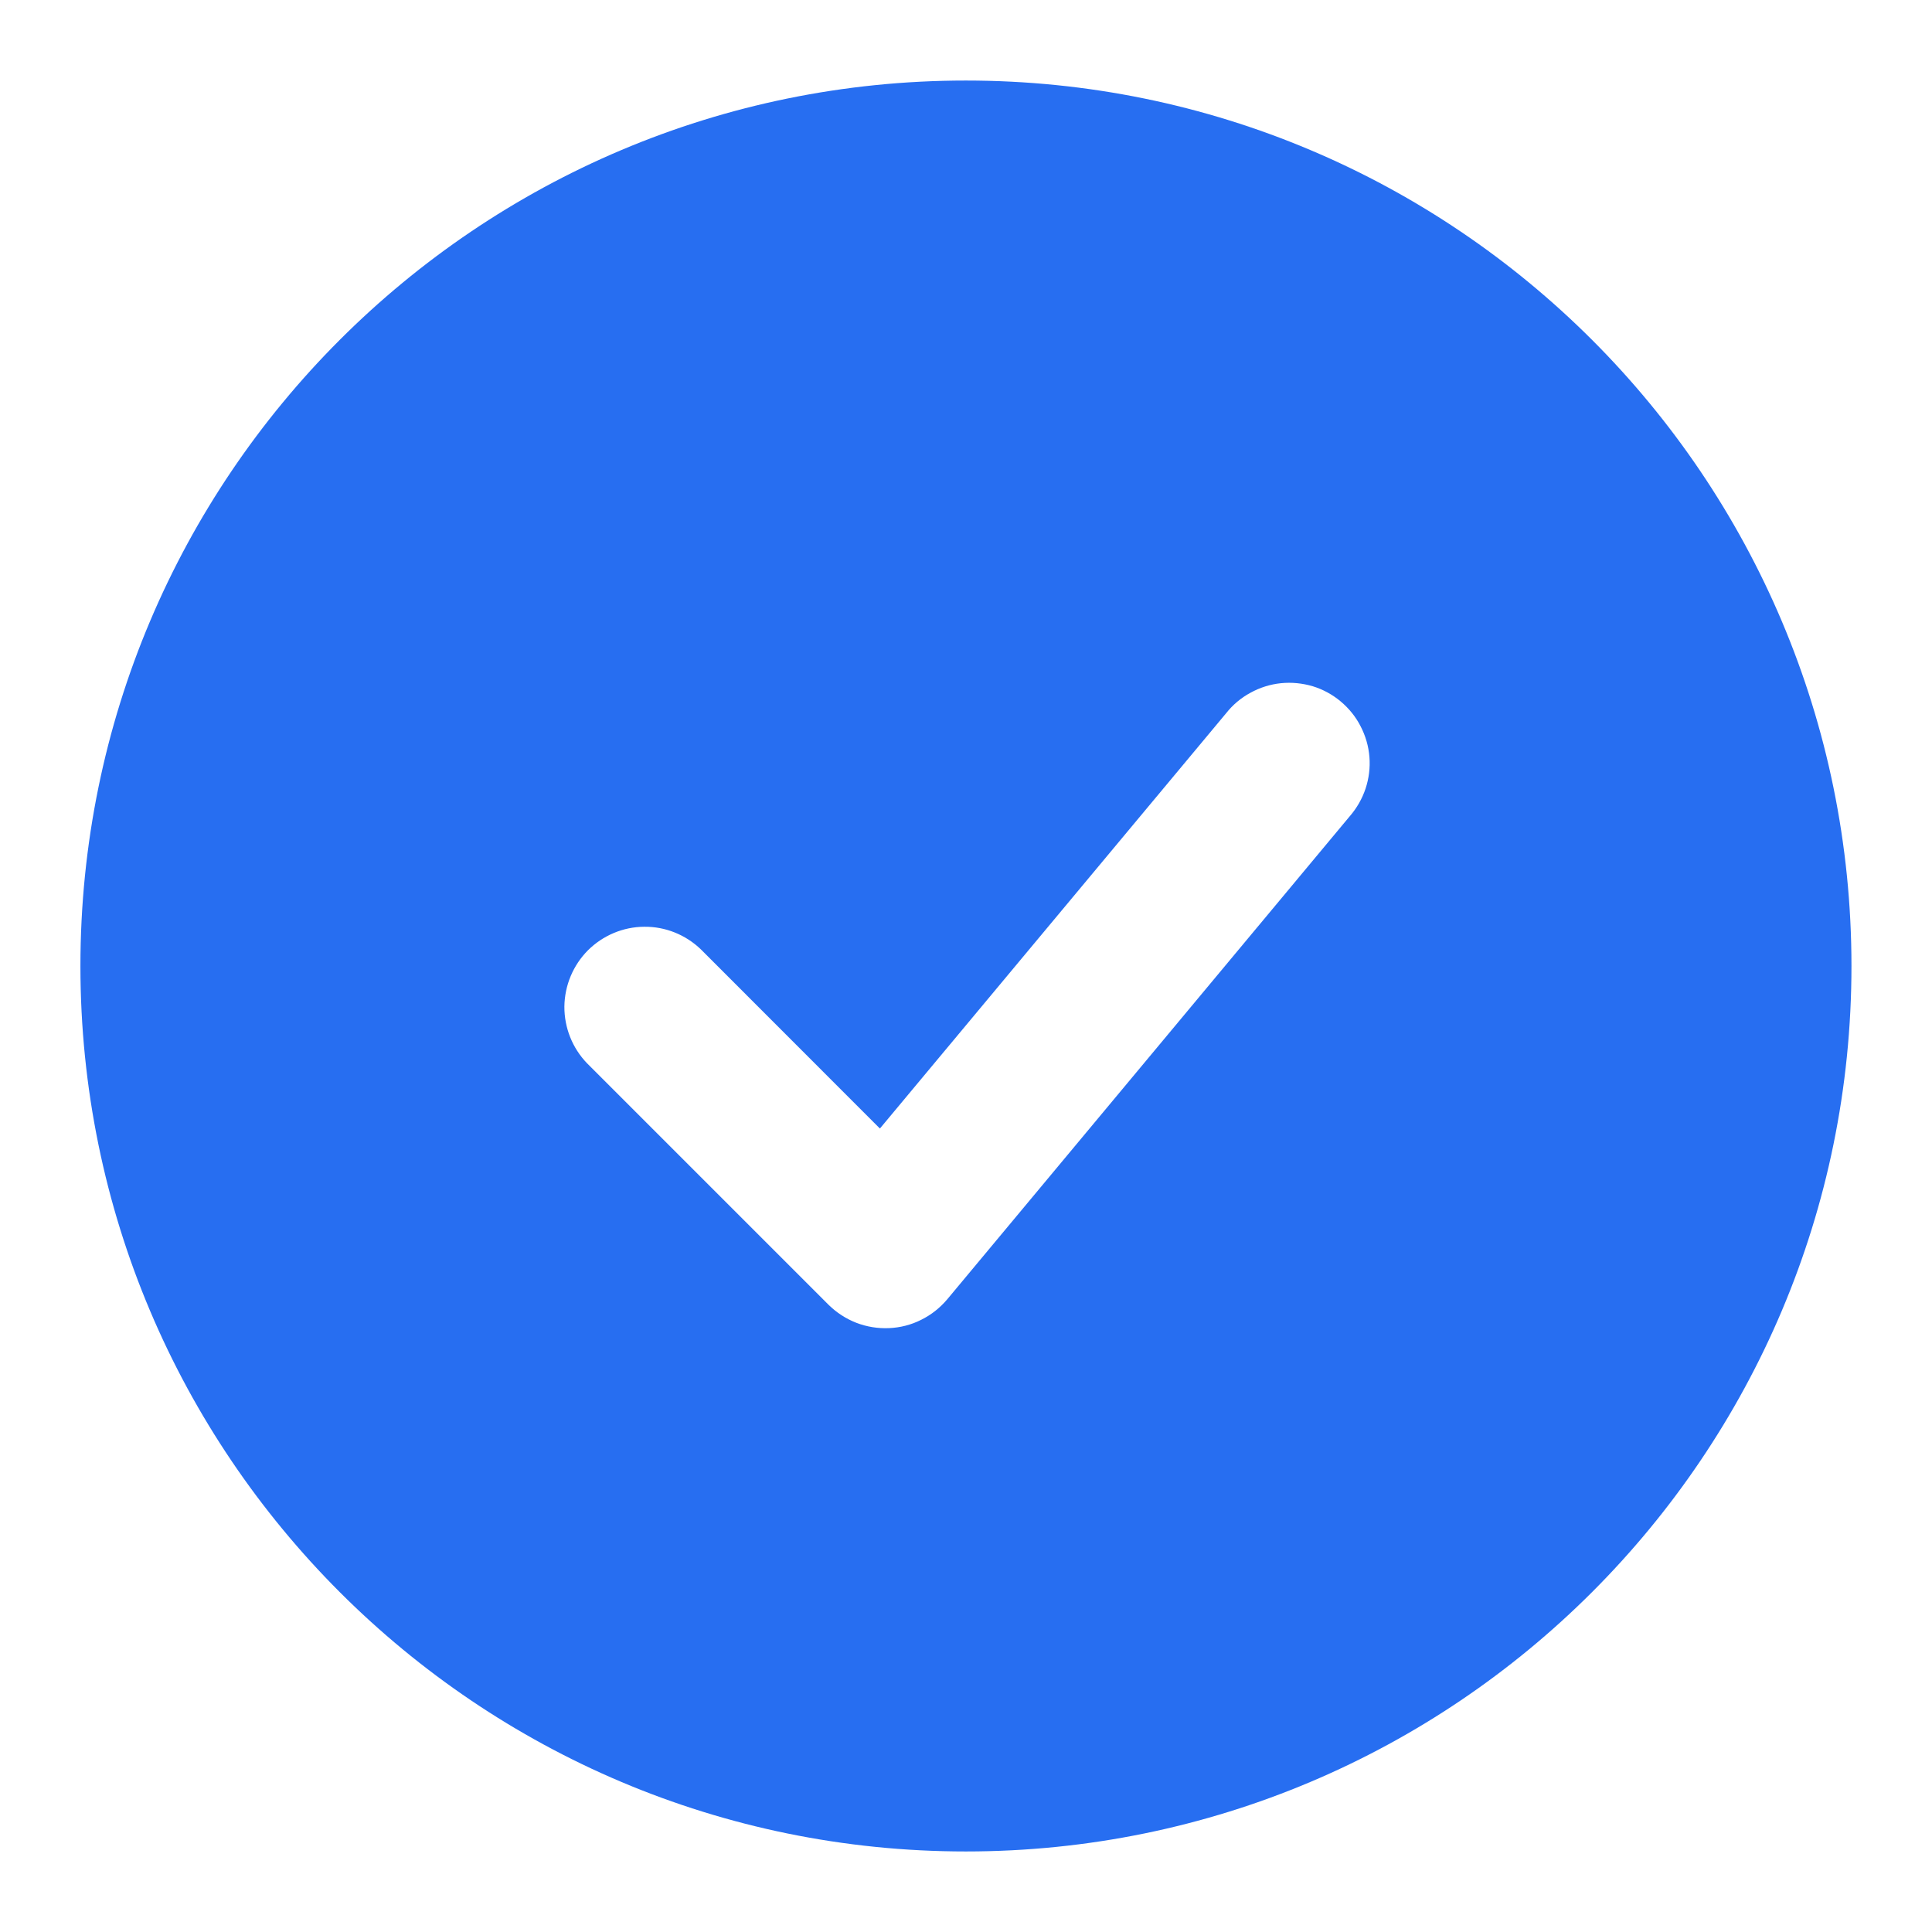
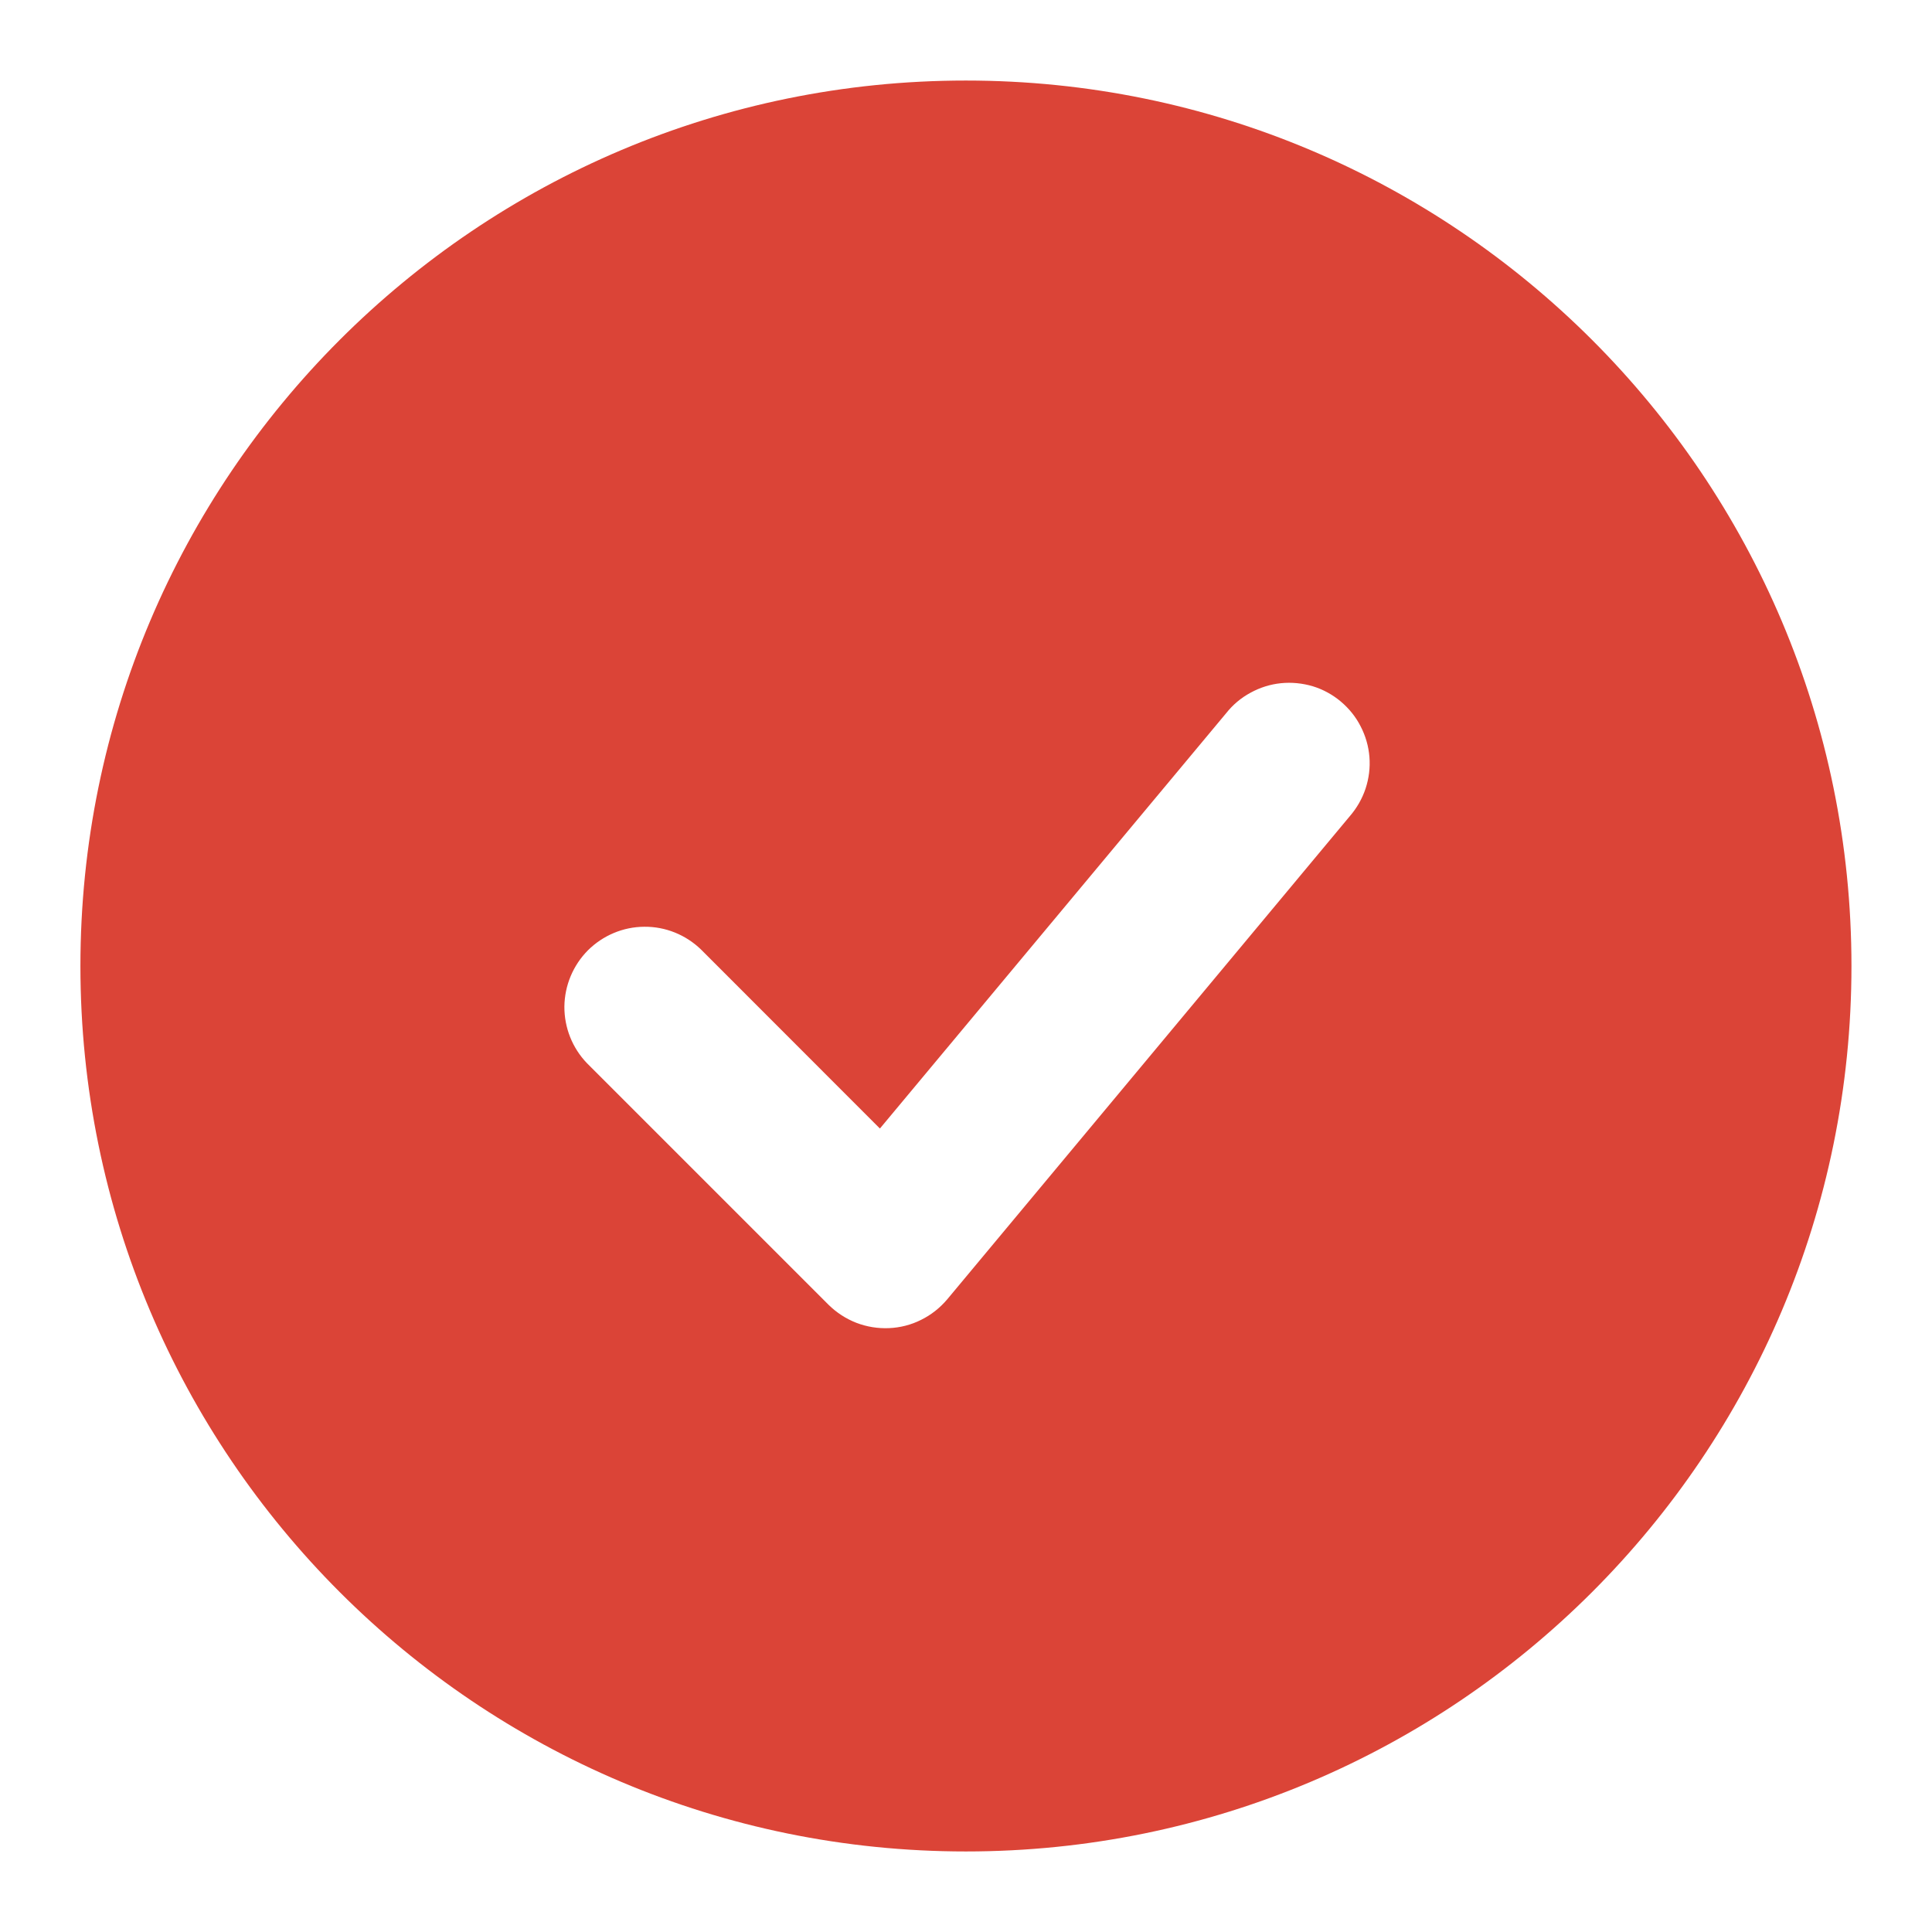
<svg xmlns="http://www.w3.org/2000/svg" width="16" height="16" viewBox="0 0 16 16" fill="none">
-   <path fill-rule="evenodd" clip-rule="evenodd" d="M7.999 0.667C3.949 0.667 0.666 3.95 0.666 8C0.666 12.05 3.949 15.333 7.999 15.333C12.049 15.333 15.333 12.05 15.333 8C15.333 3.95 12.049 0.667 7.999 0.667ZM11.178 6.76C11.236 6.693 11.281 6.615 11.309 6.531C11.337 6.446 11.348 6.357 11.341 6.269C11.334 6.18 11.309 6.094 11.268 6.015C11.228 5.936 11.171 5.866 11.103 5.809C11.035 5.752 10.956 5.709 10.871 5.683C10.786 5.658 10.696 5.649 10.608 5.658C10.52 5.667 10.434 5.694 10.356 5.737C10.278 5.779 10.209 5.837 10.154 5.907L7.287 9.346L5.804 7.862C5.678 7.741 5.51 7.673 5.335 7.675C5.16 7.676 4.993 7.747 4.869 7.87C4.746 7.994 4.676 8.161 4.674 8.336C4.673 8.511 4.74 8.679 4.861 8.805L6.861 10.805C6.927 10.87 7.005 10.921 7.092 10.955C7.178 10.988 7.27 11.003 7.363 10.999C7.455 10.995 7.546 10.972 7.629 10.93C7.712 10.889 7.785 10.831 7.845 10.76L11.178 6.76Z" fill="#276EF1" />
+   <path fill-rule="evenodd" clip-rule="evenodd" d="M7.999 0.667C3.949 0.667 0.666 3.95 0.666 8C0.666 12.05 3.949 15.333 7.999 15.333C12.049 15.333 15.333 12.05 15.333 8C15.333 3.95 12.049 0.667 7.999 0.667ZM11.178 6.76C11.236 6.693 11.281 6.615 11.309 6.531C11.337 6.446 11.348 6.357 11.341 6.269C11.334 6.18 11.309 6.094 11.268 6.015C11.228 5.936 11.171 5.866 11.103 5.809C11.035 5.752 10.956 5.709 10.871 5.683C10.786 5.658 10.696 5.649 10.608 5.658C10.52 5.667 10.434 5.694 10.356 5.737C10.278 5.779 10.209 5.837 10.154 5.907L7.287 9.346L5.804 7.862C5.678 7.741 5.51 7.673 5.335 7.675C5.16 7.676 4.993 7.747 4.869 7.87C4.746 7.994 4.676 8.161 4.674 8.336C4.673 8.511 4.74 8.679 4.861 8.805L6.861 10.805C6.927 10.87 7.005 10.921 7.092 10.955C7.178 10.988 7.27 11.003 7.363 10.999C7.455 10.995 7.546 10.972 7.629 10.93C7.712 10.889 7.785 10.831 7.845 10.76L11.178 6.76Z" fill="#DB4437" />
</svg>
